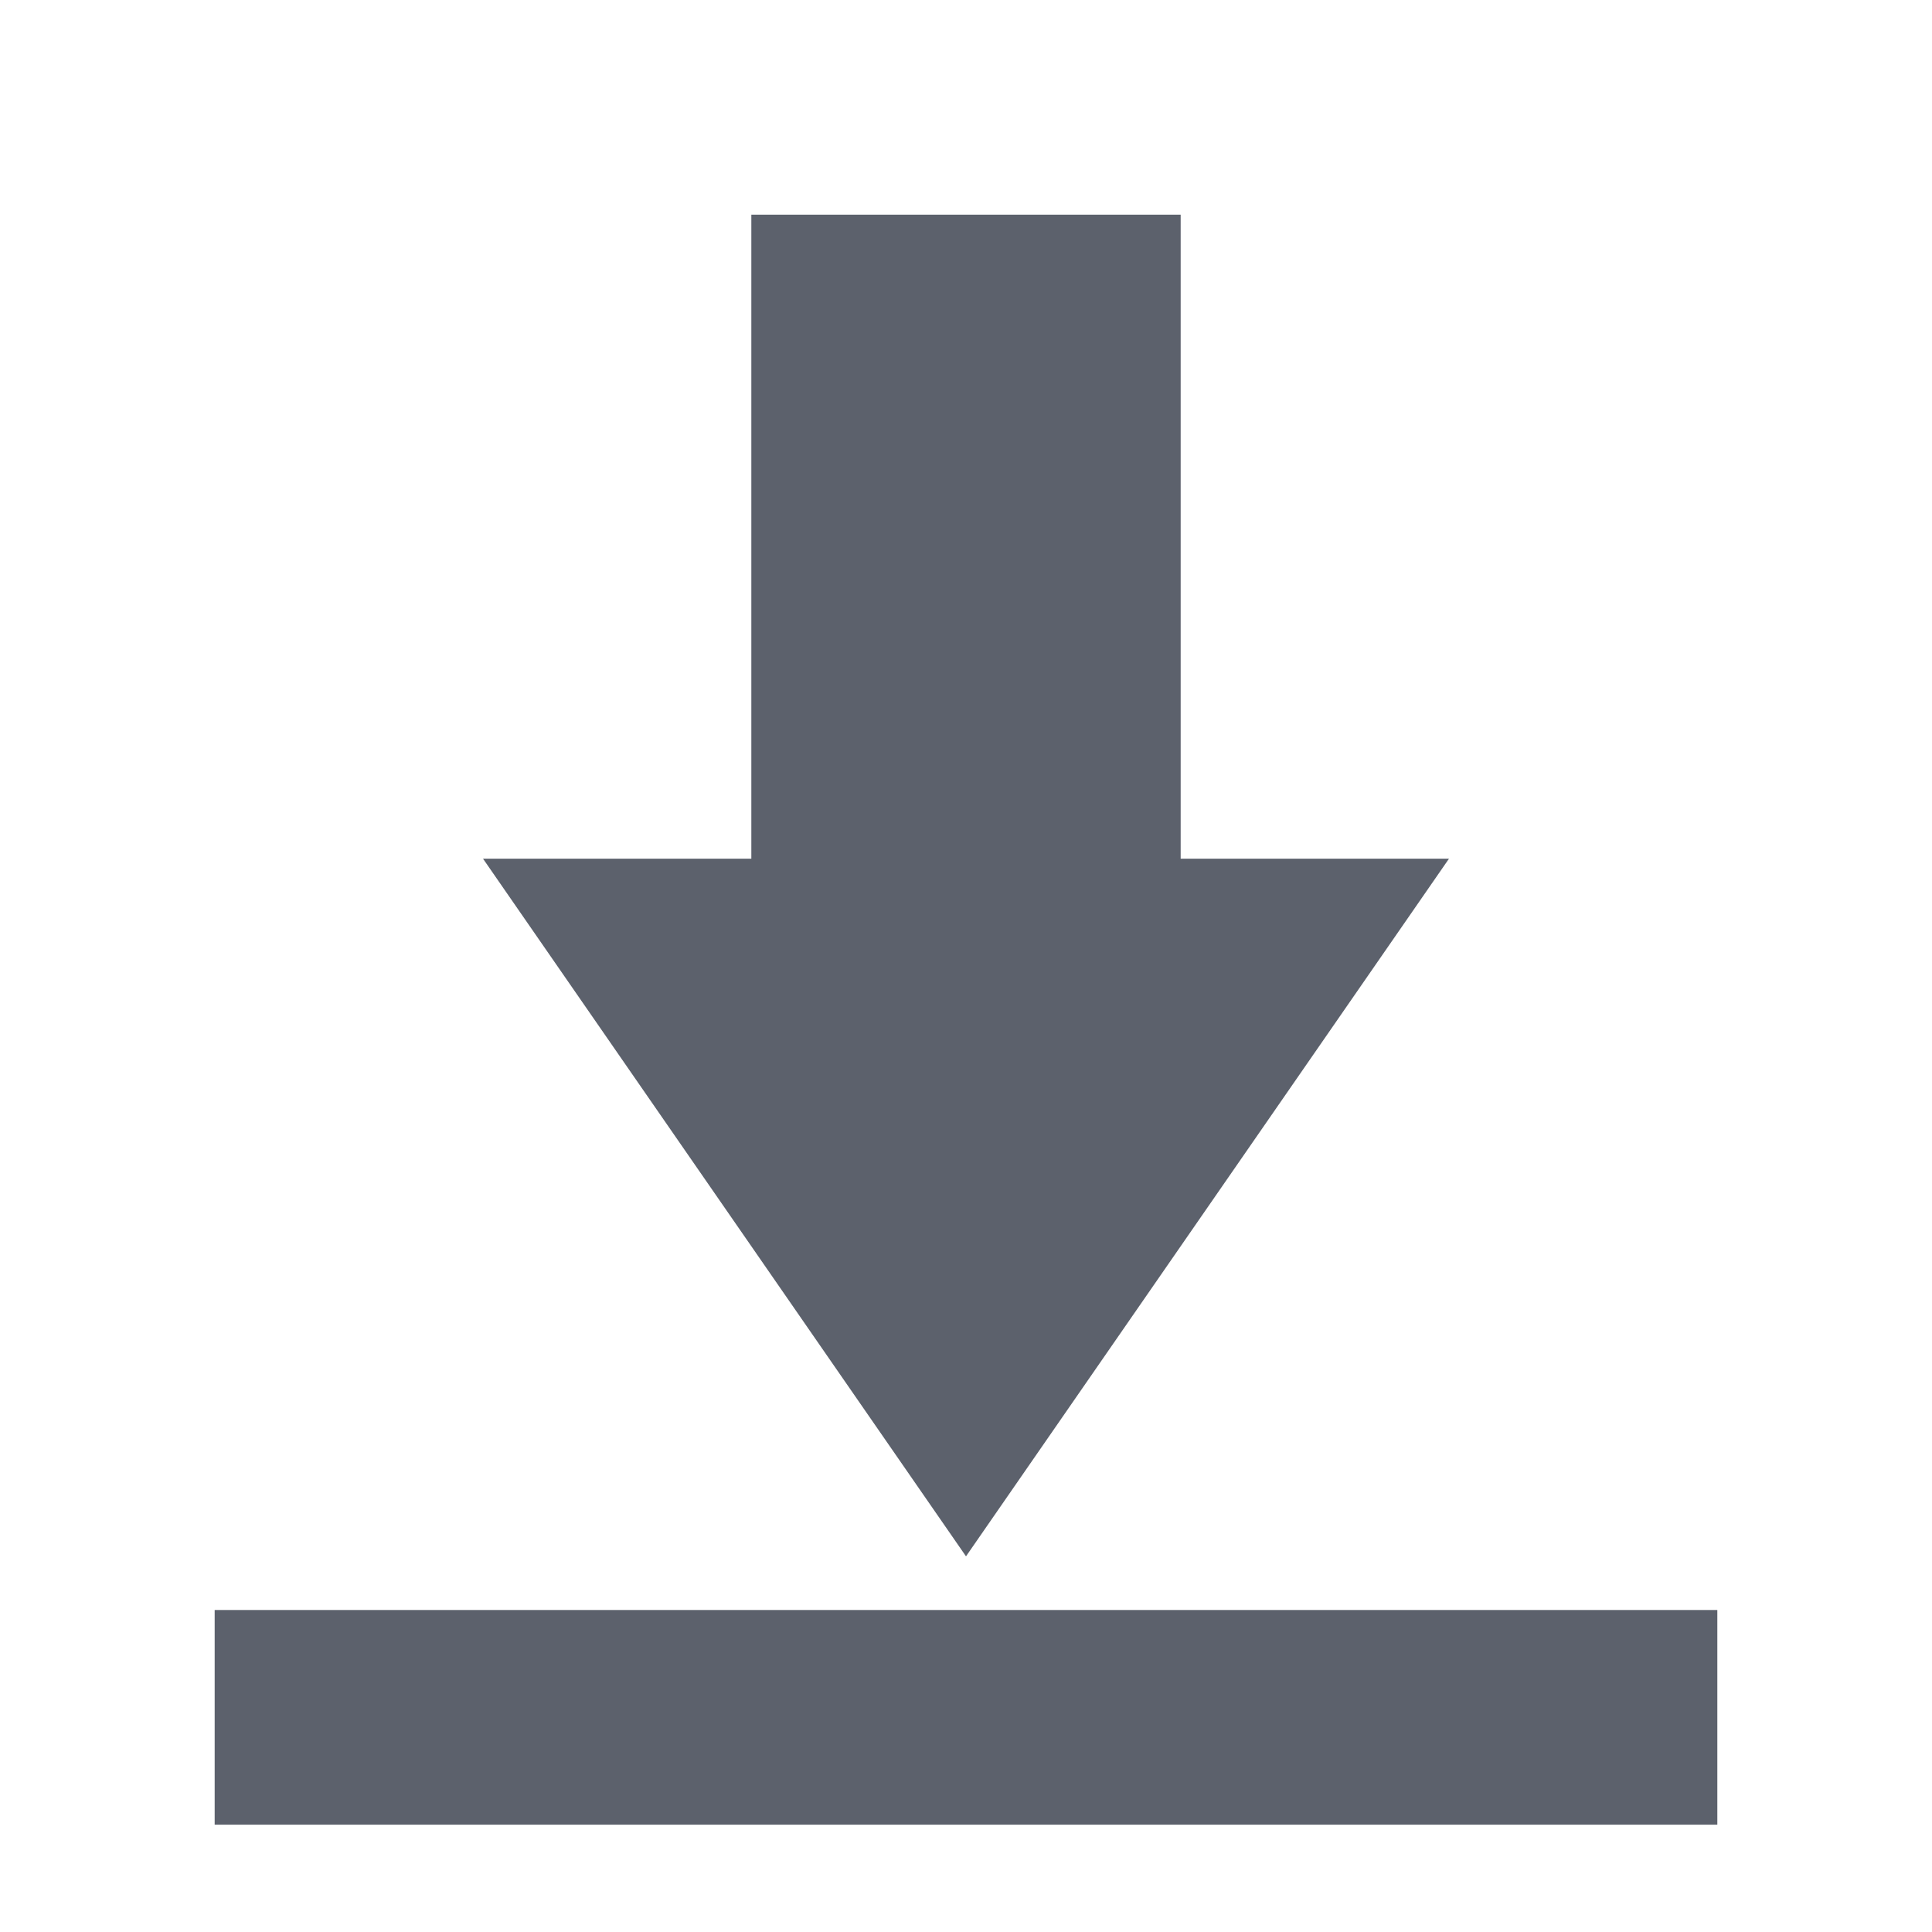
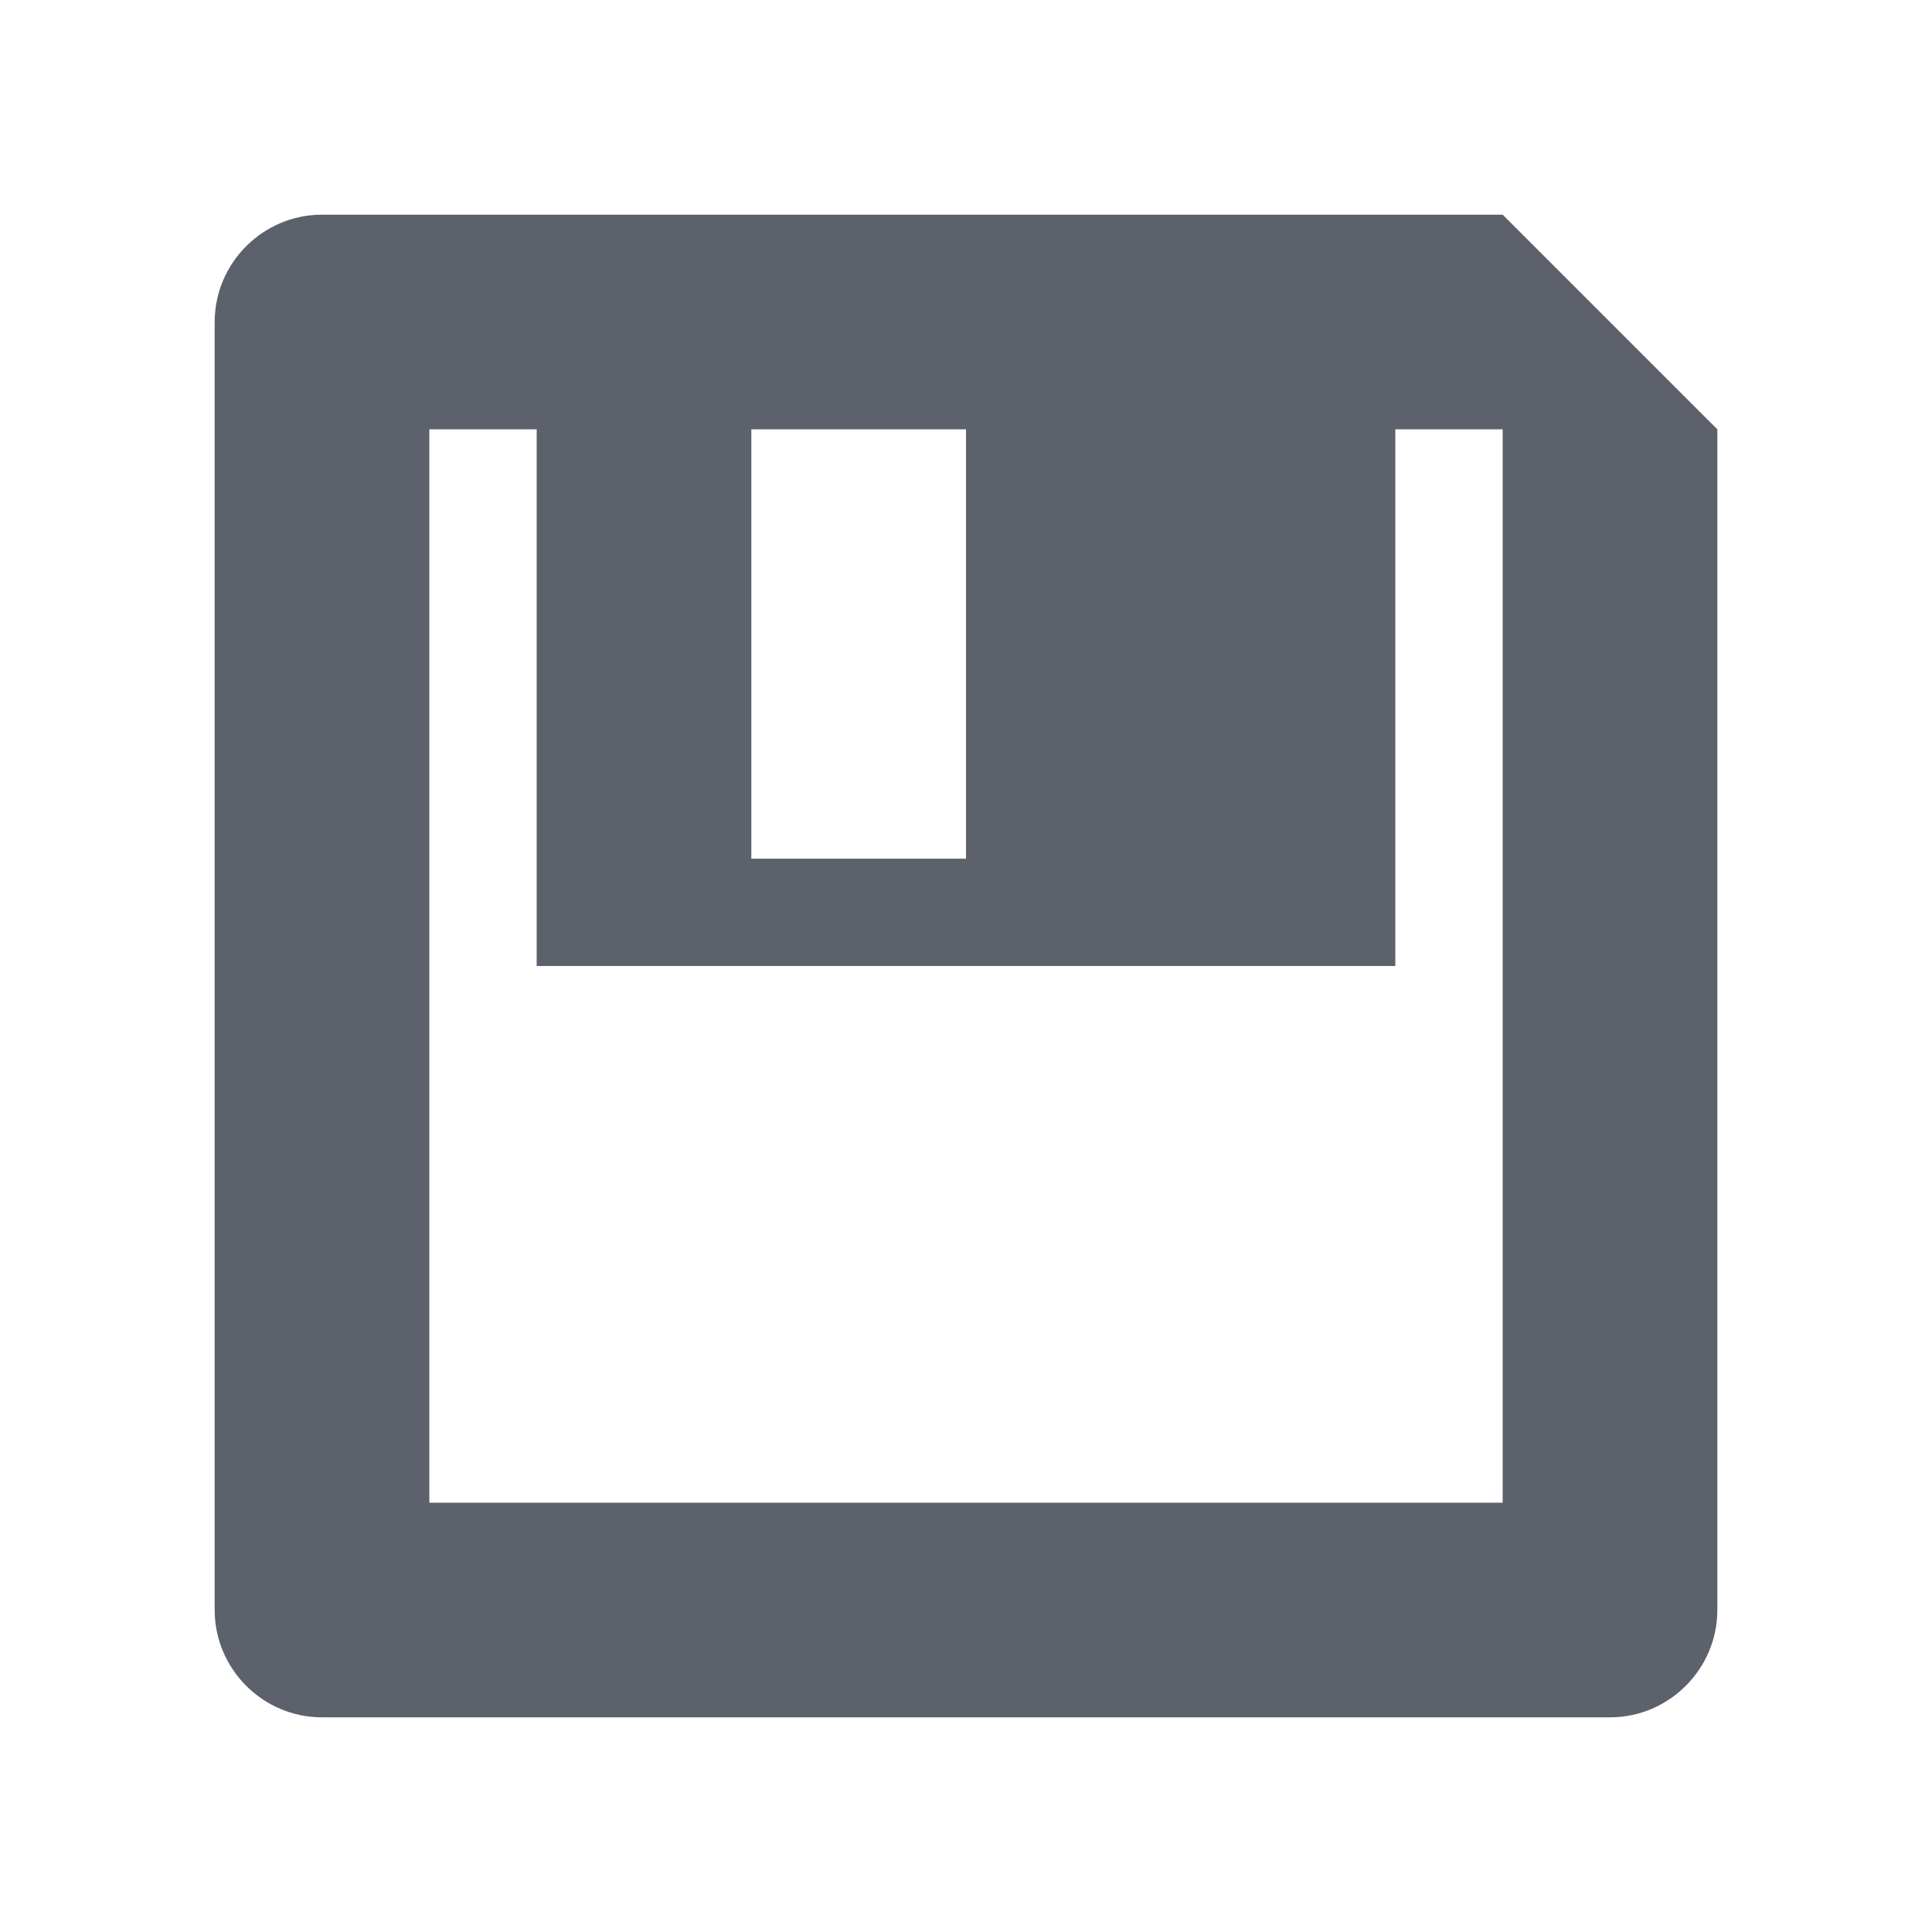
<svg xmlns="http://www.w3.org/2000/svg" width="18" height="18" version="1.1">
  <defs>
    <style id="current-color-scheme" type="text/css">
   .ColorScheme-Text { color:#5c616c; } .ColorScheme-Highlight { color:#367bf0; } .ColorScheme-NeutralText { color:#ffcc44; } .ColorScheme-PositiveText { color:#3db47e; } .ColorScheme-NegativeText { color:#dd4747; }
  </style>
  </defs>
-   <g transform="translate(1,1)">
-     <path style="fill:currentColor" class="ColorScheme-Text" d="M 6,1 V 7 H 3.5 L 8,13.5 12.5,7 H 10 V 1 Z M 1,14 V 16 H 15 V 14 Z" />
-   </g>
+   <path style="fill:currentColor" class="ColorScheme-Text" d="m 15,16 c 0.55,0 1,-0.45 1,-1 V 4 L 14,2 H 3 C 2.45,2 2,2.45 2,3 v 12 c 0,0.55 0.45,1 1,1 z M 14,14 H 4 V 4 h 1 v 5 h 8 V 4 h 1 z M 9,8 H 7 V 4 h 2 z" />
</svg>
